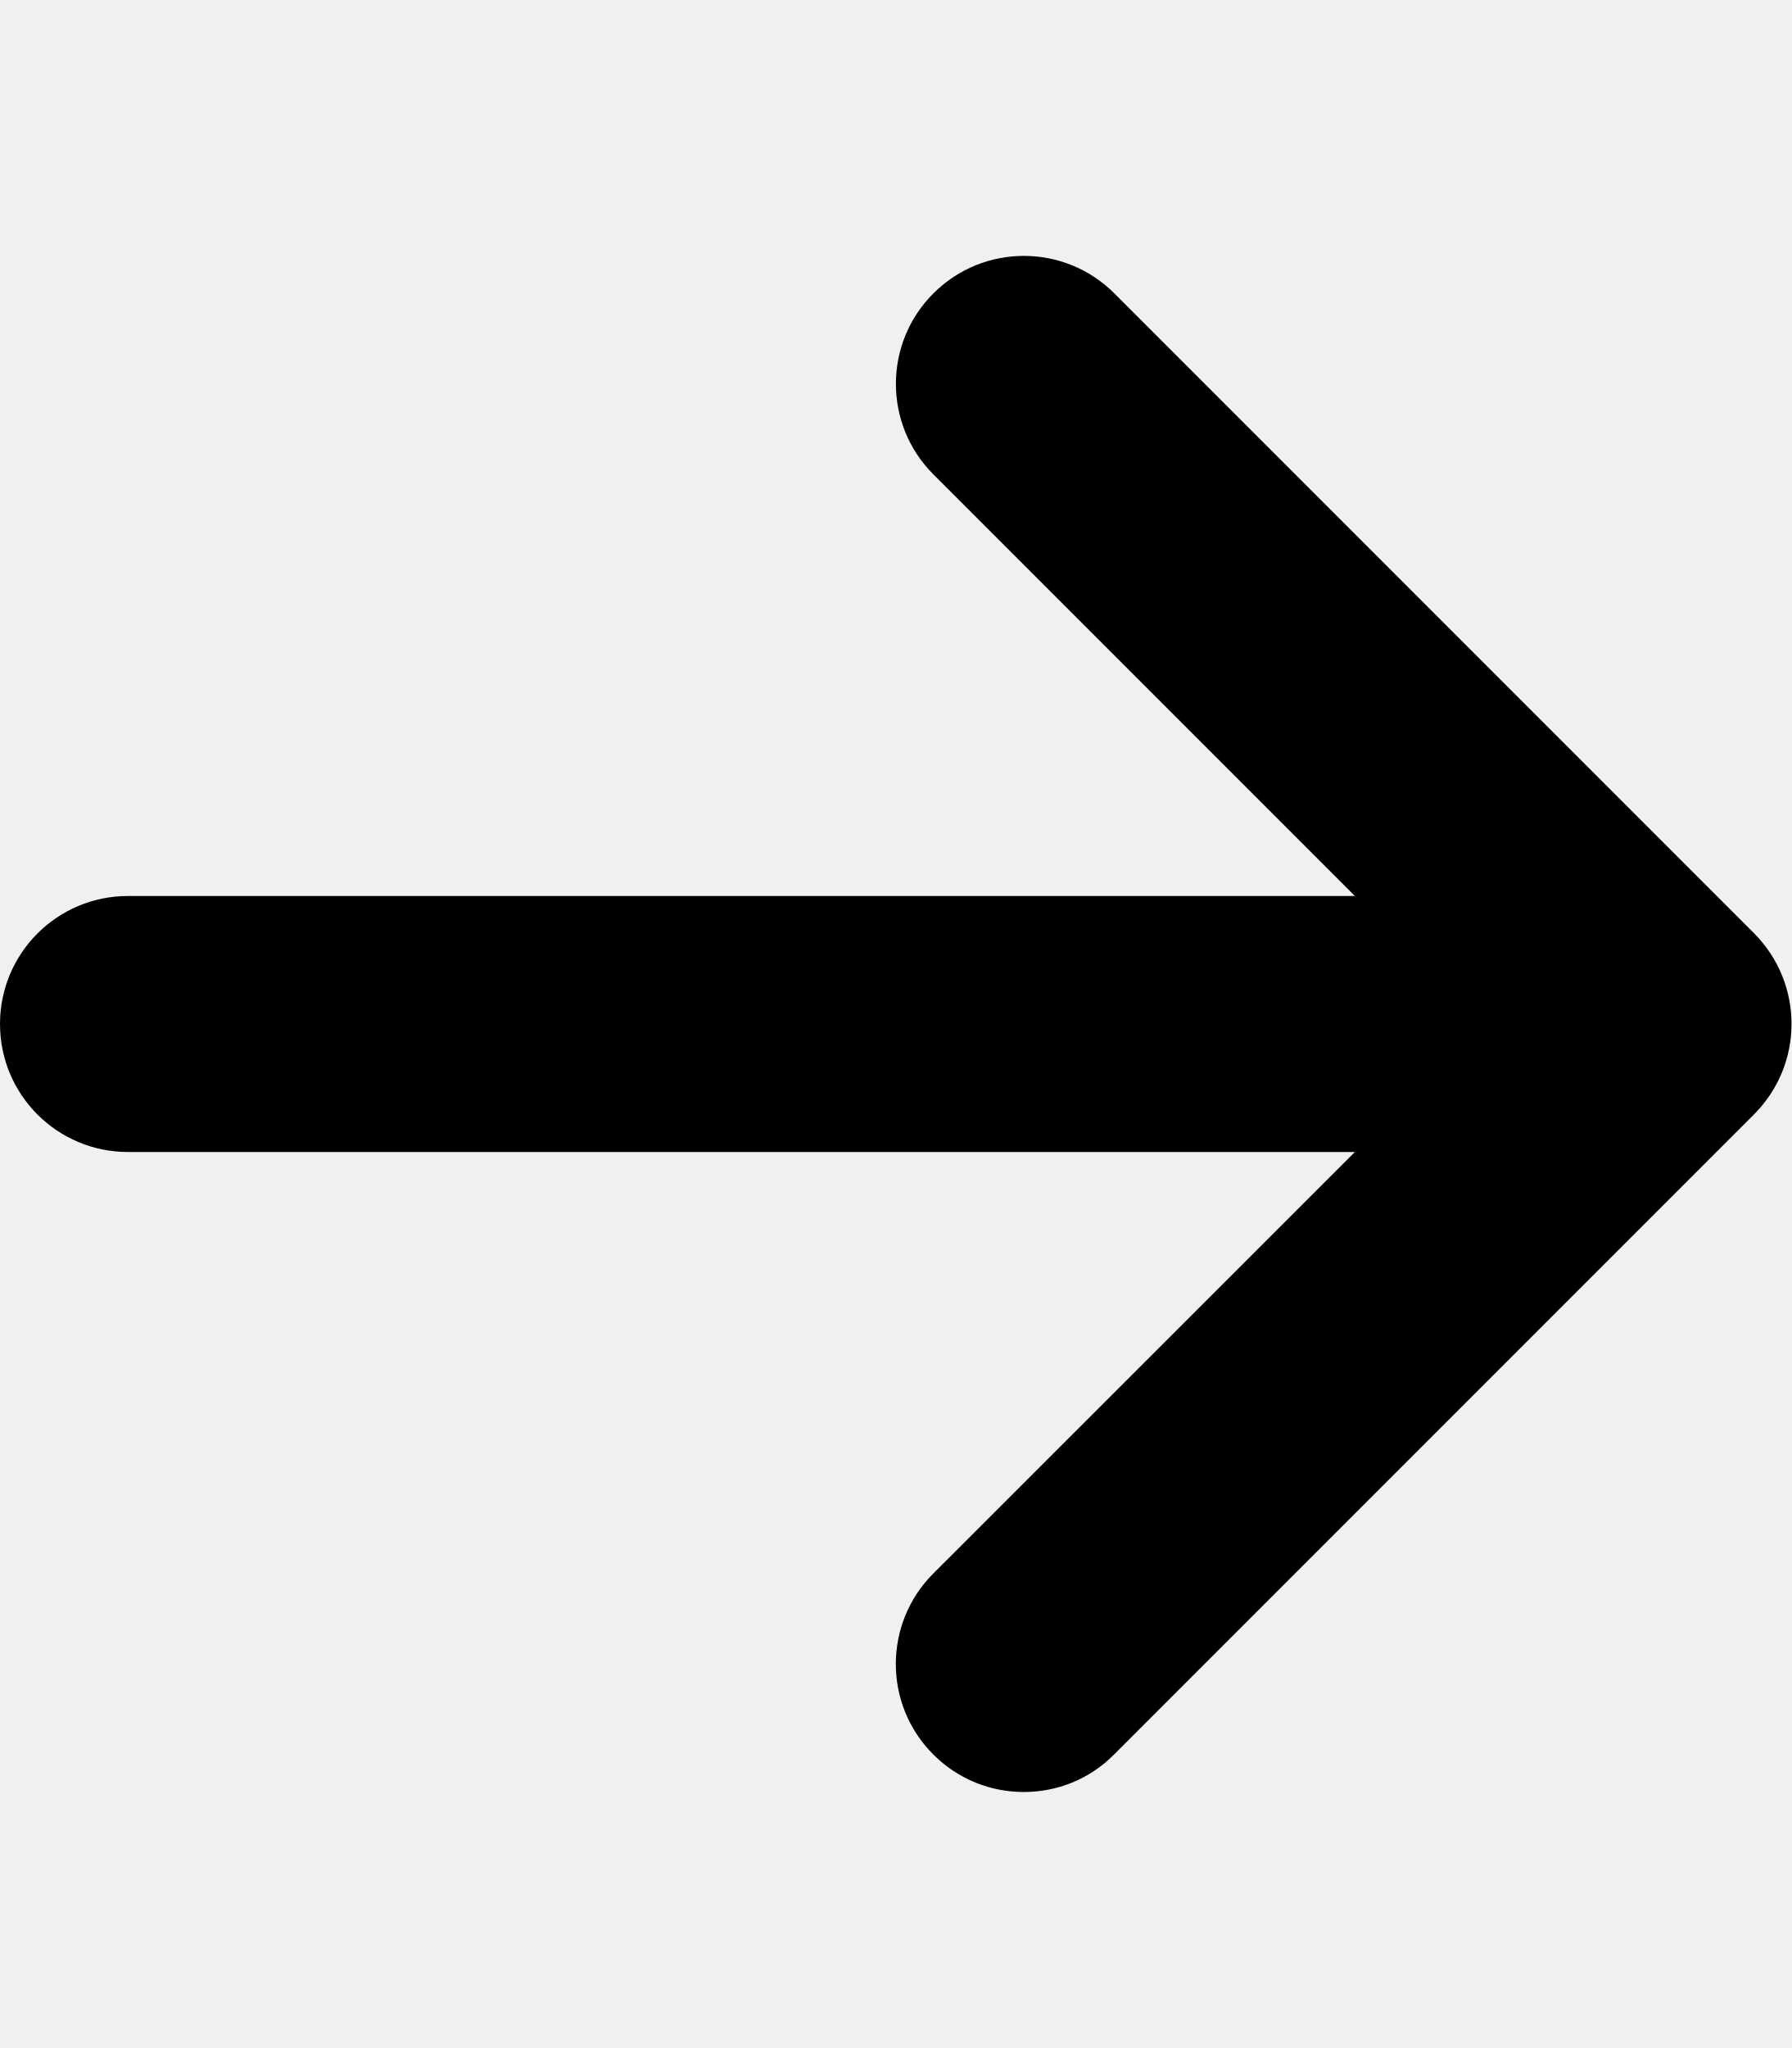
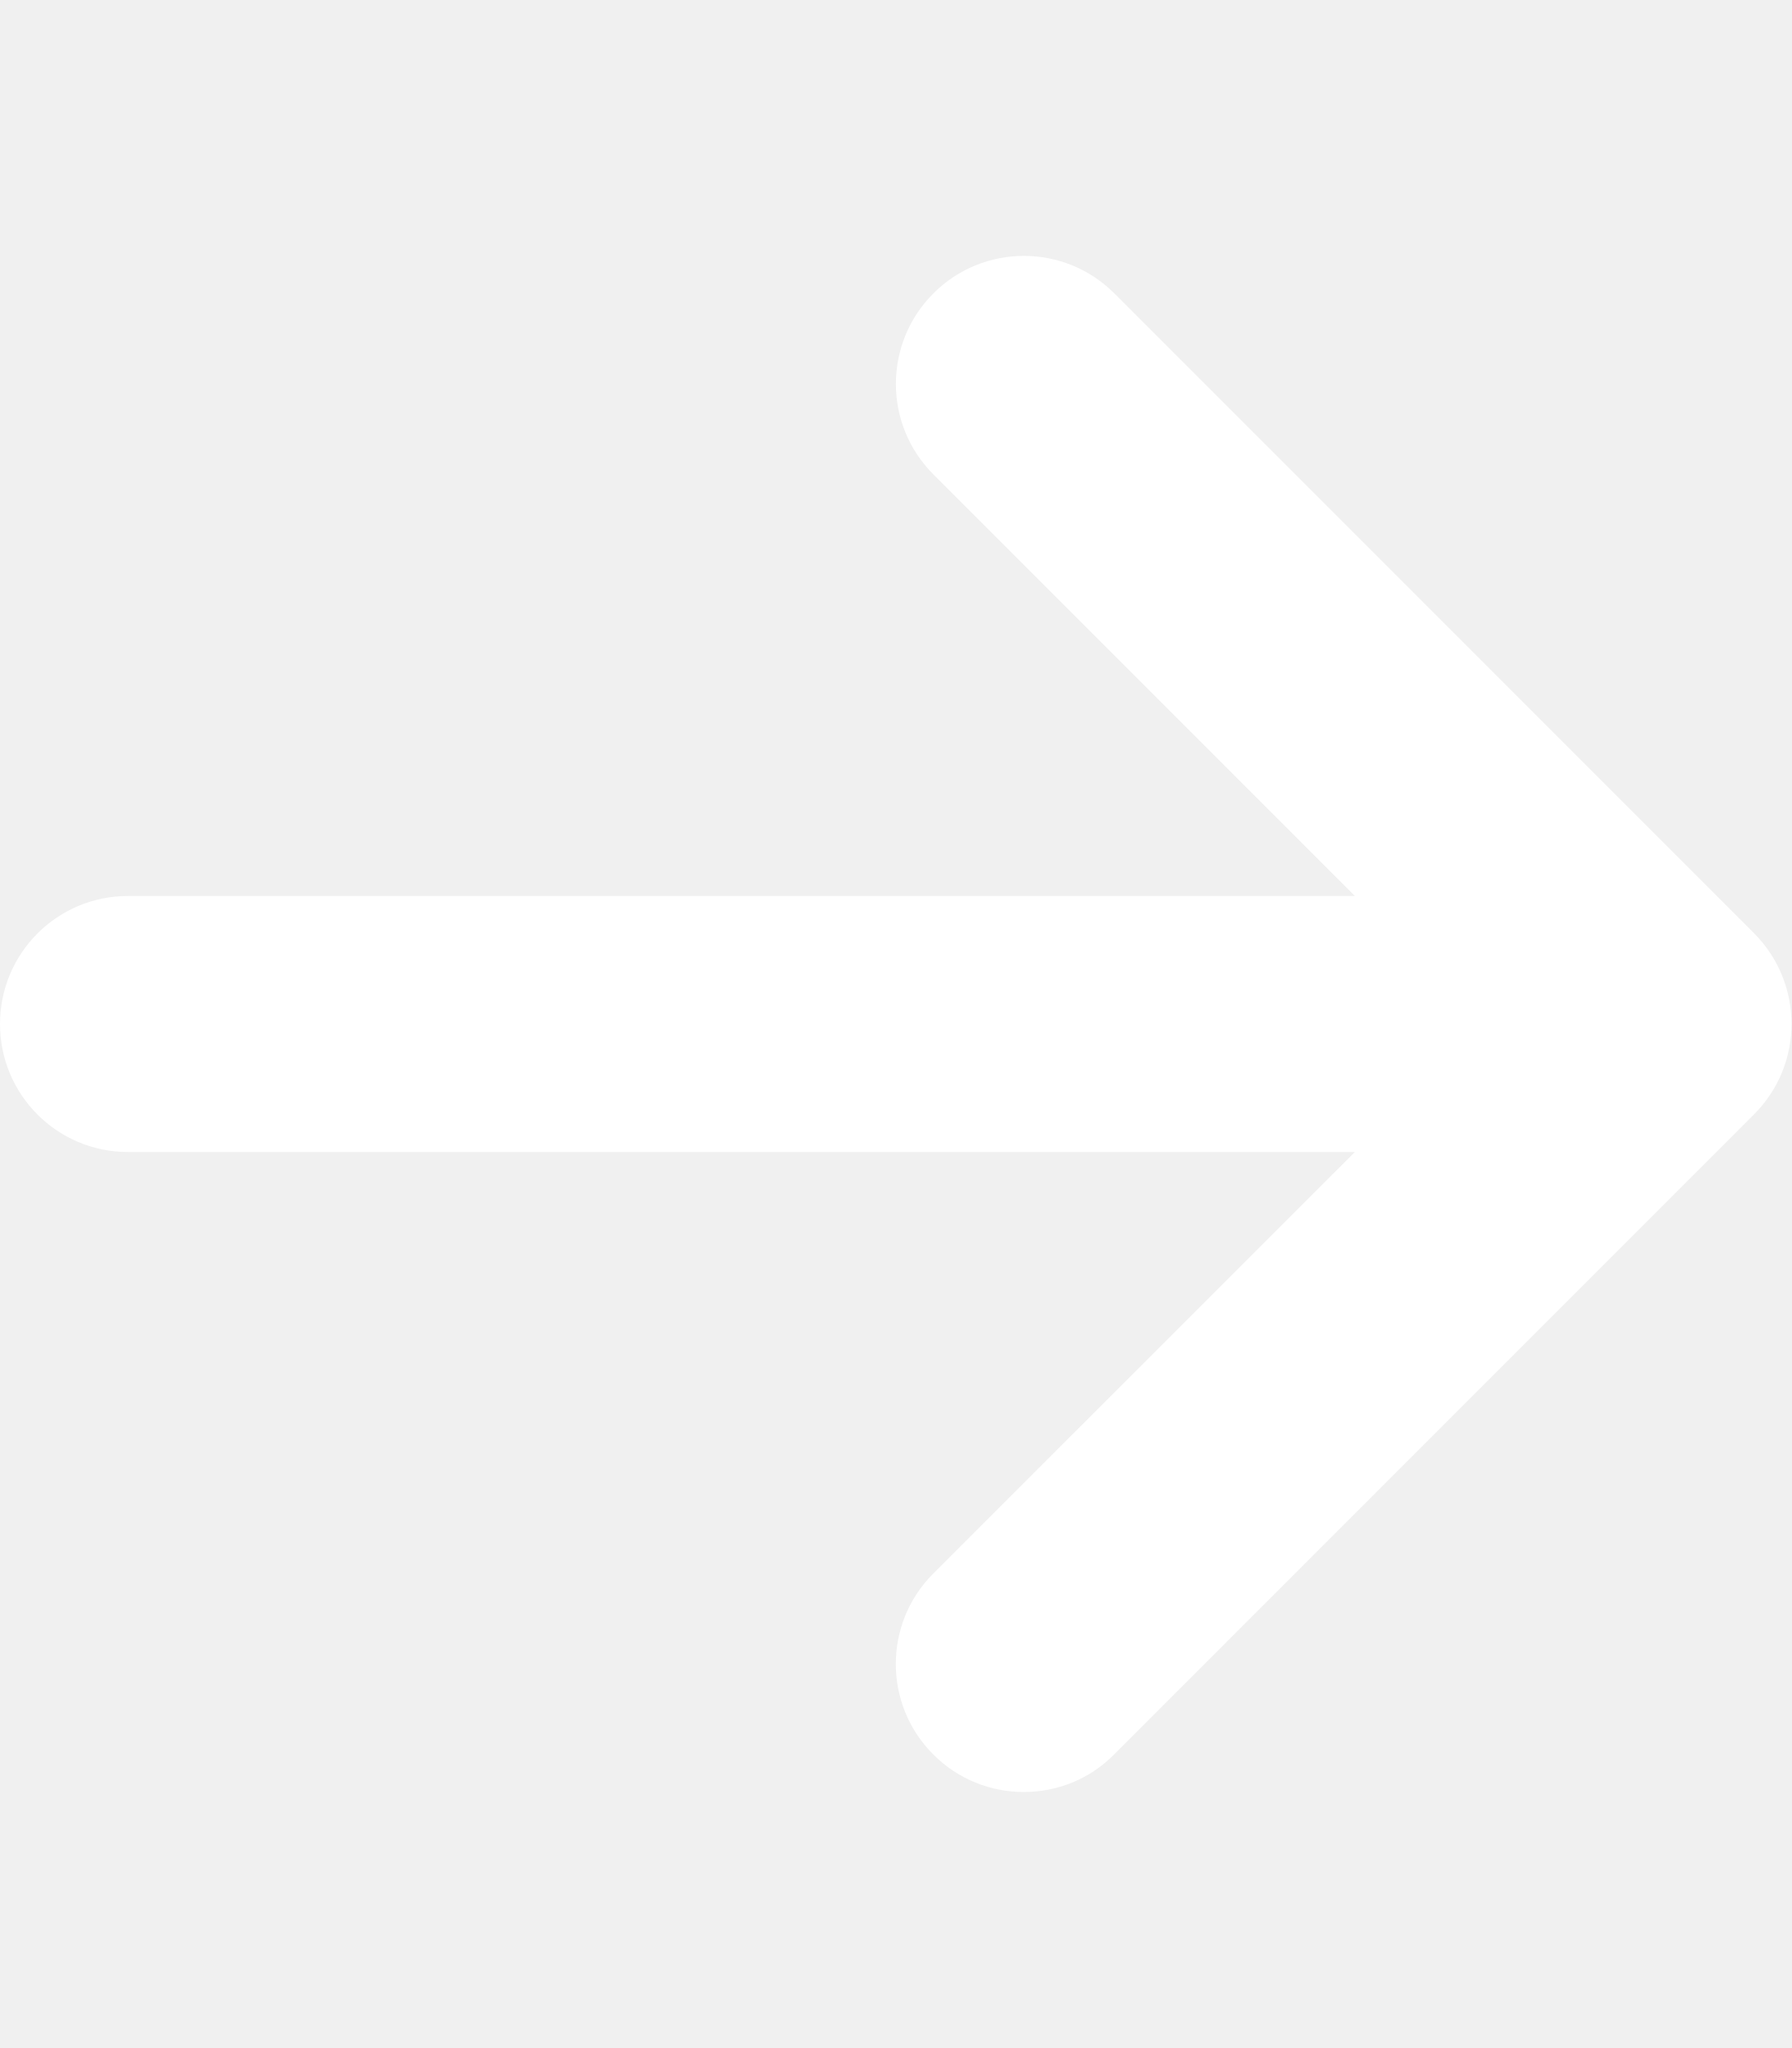
<svg xmlns="http://www.w3.org/2000/svg" viewBox="0 0 448 512">
-   <path d="M438.6 278.6l-160 160C272.4 444.9 264.2 448 256 448s-16.38-3.125-22.62-9.375c-12.5-12.5-12.5-32.75 0-45.25L338.8 288H32C14.33 288 .002 273.7 .002 256S14.33 224 32 224h306.8l-105.4-105.4c-12.5-12.5-12.5-32.75 0-45.25s32.75-12.5 45.25 0l160 160C451.1 245.9 451.1 266.1 438.6 278.6z" />
+   <path fill="#ffffff" d="M438.6 278.6l-160 160C272.4 444.9 264.2 448 256 448s-16.38-3.125-22.62-9.375c-12.5-12.5-12.5-32.75 0-45.25L338.8 288H32C14.33 288 .002 273.7 .002 256S14.33 224 32 224h306.8l-105.4-105.4c-12.5-12.5-12.5-32.75 0-45.25s32.75-12.5 45.25 0l160 160C451.1 245.9 451.1 266.1 438.6 278.6z" />
</svg>
